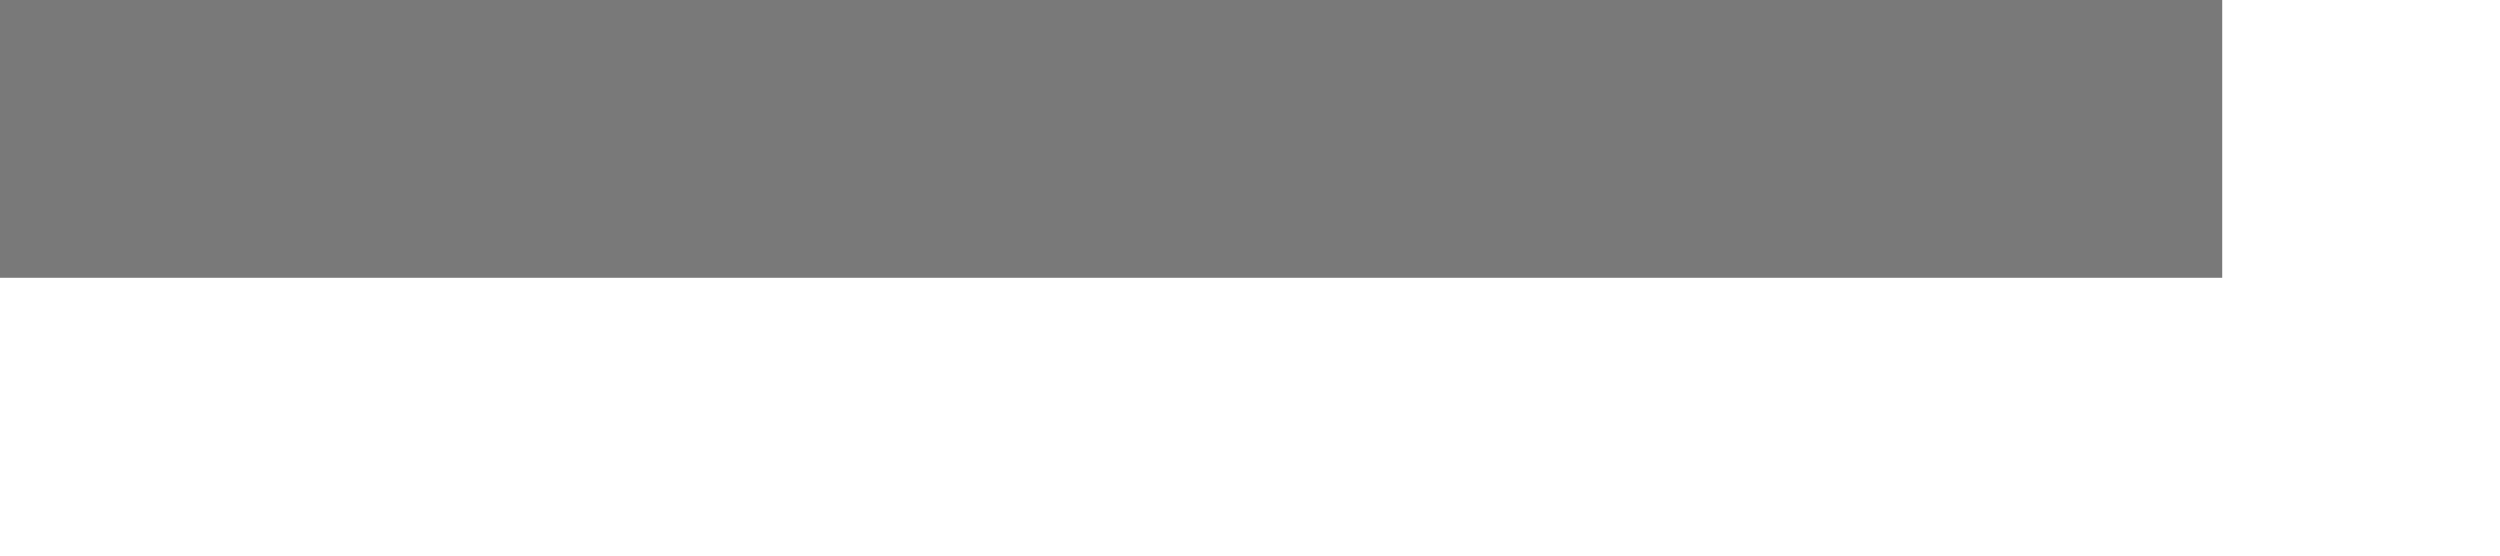
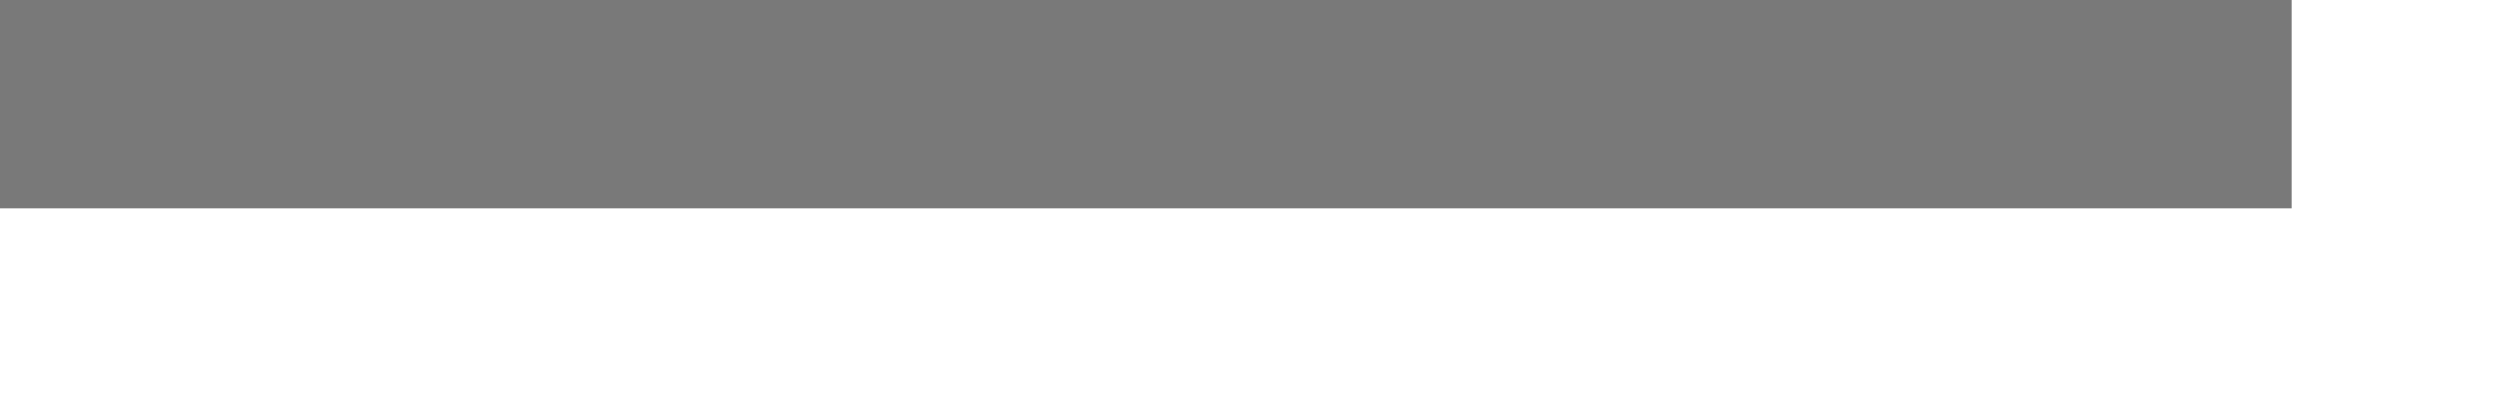
- <svg xmlns="http://www.w3.org/2000/svg" version="1.1" width="9px" height="2px">
-   <g transform="matrix(1 0 0 1 -1872 -469 )">
-     <path d="M 1872 469.5  L 1880 469.5  " stroke-width="1" stroke="#797979" fill="none" />
+ <svg xmlns="http://www.w3.org/2000/svg" version="1.1" width="12px" height="2px">
+   <g transform="matrix(1 0 0 1 -1869 -467 )">
+     <path d="M 1869 467.5  L 1880 467.5  " stroke-width="1" stroke="#797979" fill="none" />
  </g>
</svg>
